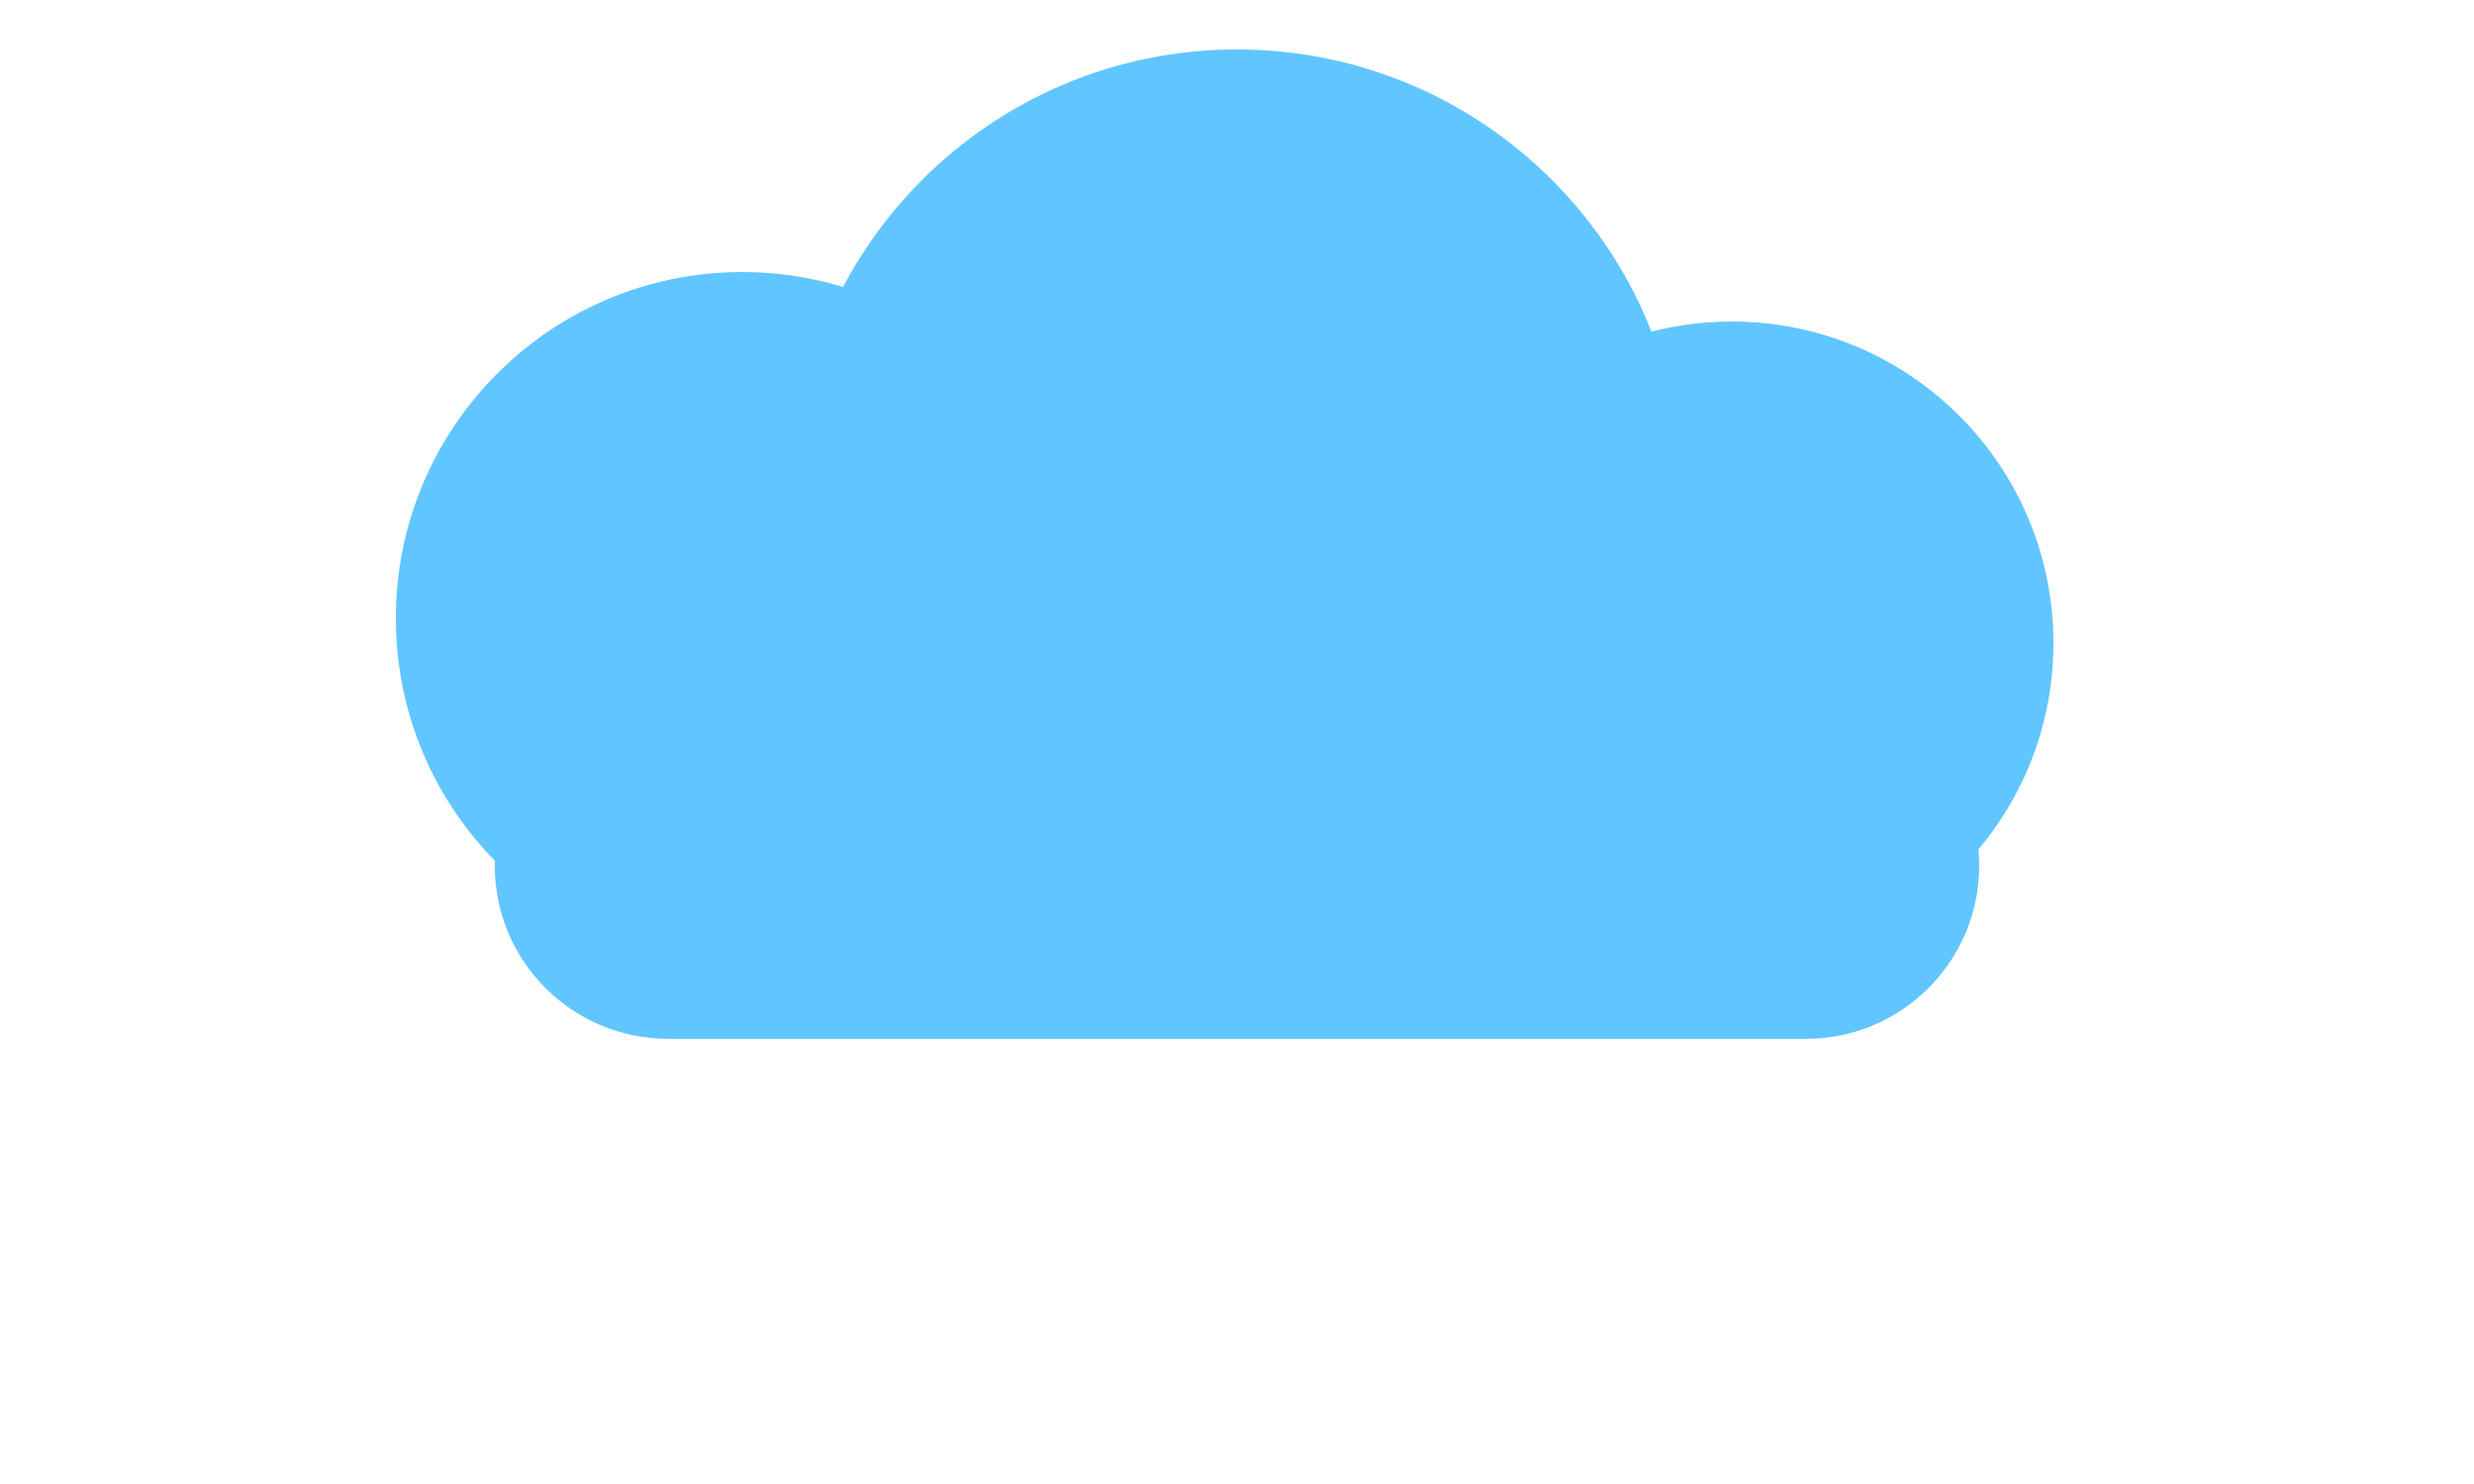
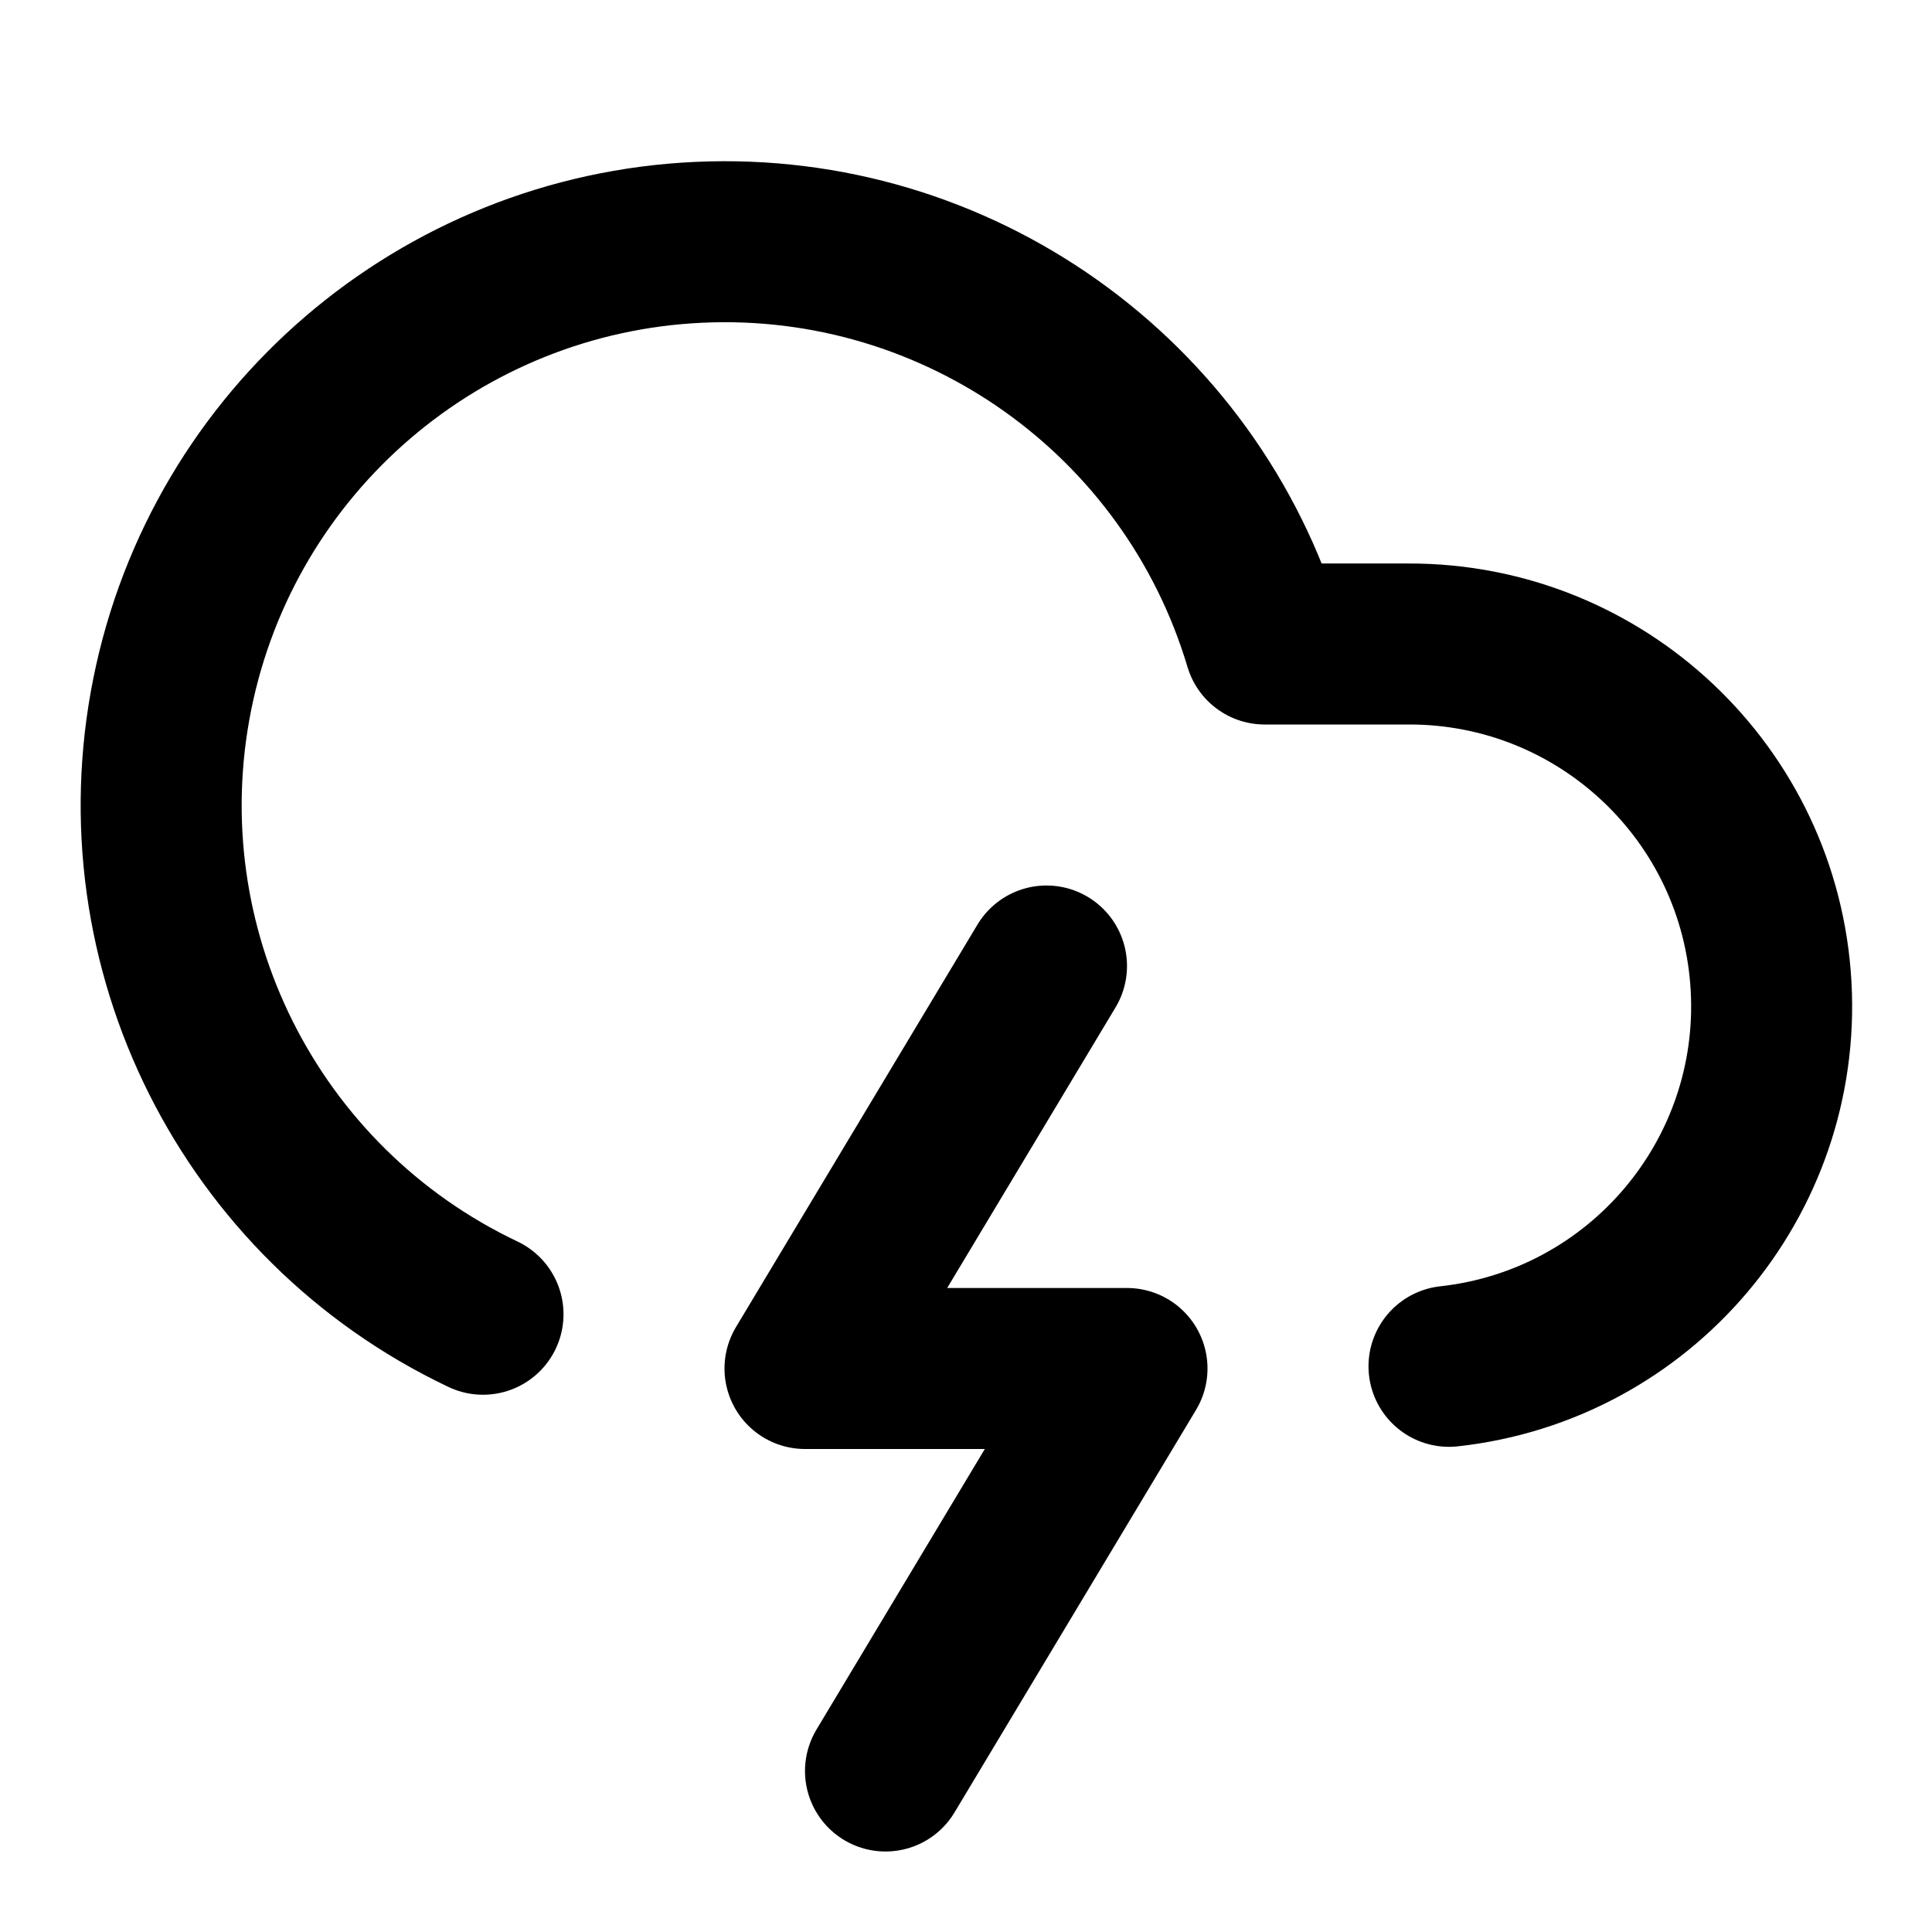
- <svg xmlns="http://www.w3.org/2000/svg" viewBox="0 0 200 120" width="200" height="120" role="img" aria-label="Minimal cloud">
-   <g fill="#61c6ff" stroke="none">
-     <circle cx="60" cy="50" r="28" />
-     <circle cx="100" cy="40" r="36" />
-     <circle cx="140" cy="52" r="26" />
-     <rect x="40" y="56" width="120" height="28" rx="14" />
-   </g>
+ <svg xmlns="http://www.w3.org/2000/svg" width="24" height="24" viewBox="0 0 24 24" fill="none" stroke="currentColor" stroke-width="2" stroke-linecap="round" stroke-linejoin="round" class="lucide lucide-cloud-lightning-icon lucide-cloud-lightning">
+   <path d="M6 16.326A7 7 0 1 1 15.71 8h1.79a4.5 4.5 0 0 1 .5 8.973" />
+   <path d="m13 12-3 5h4l-3 5" />
</svg>
